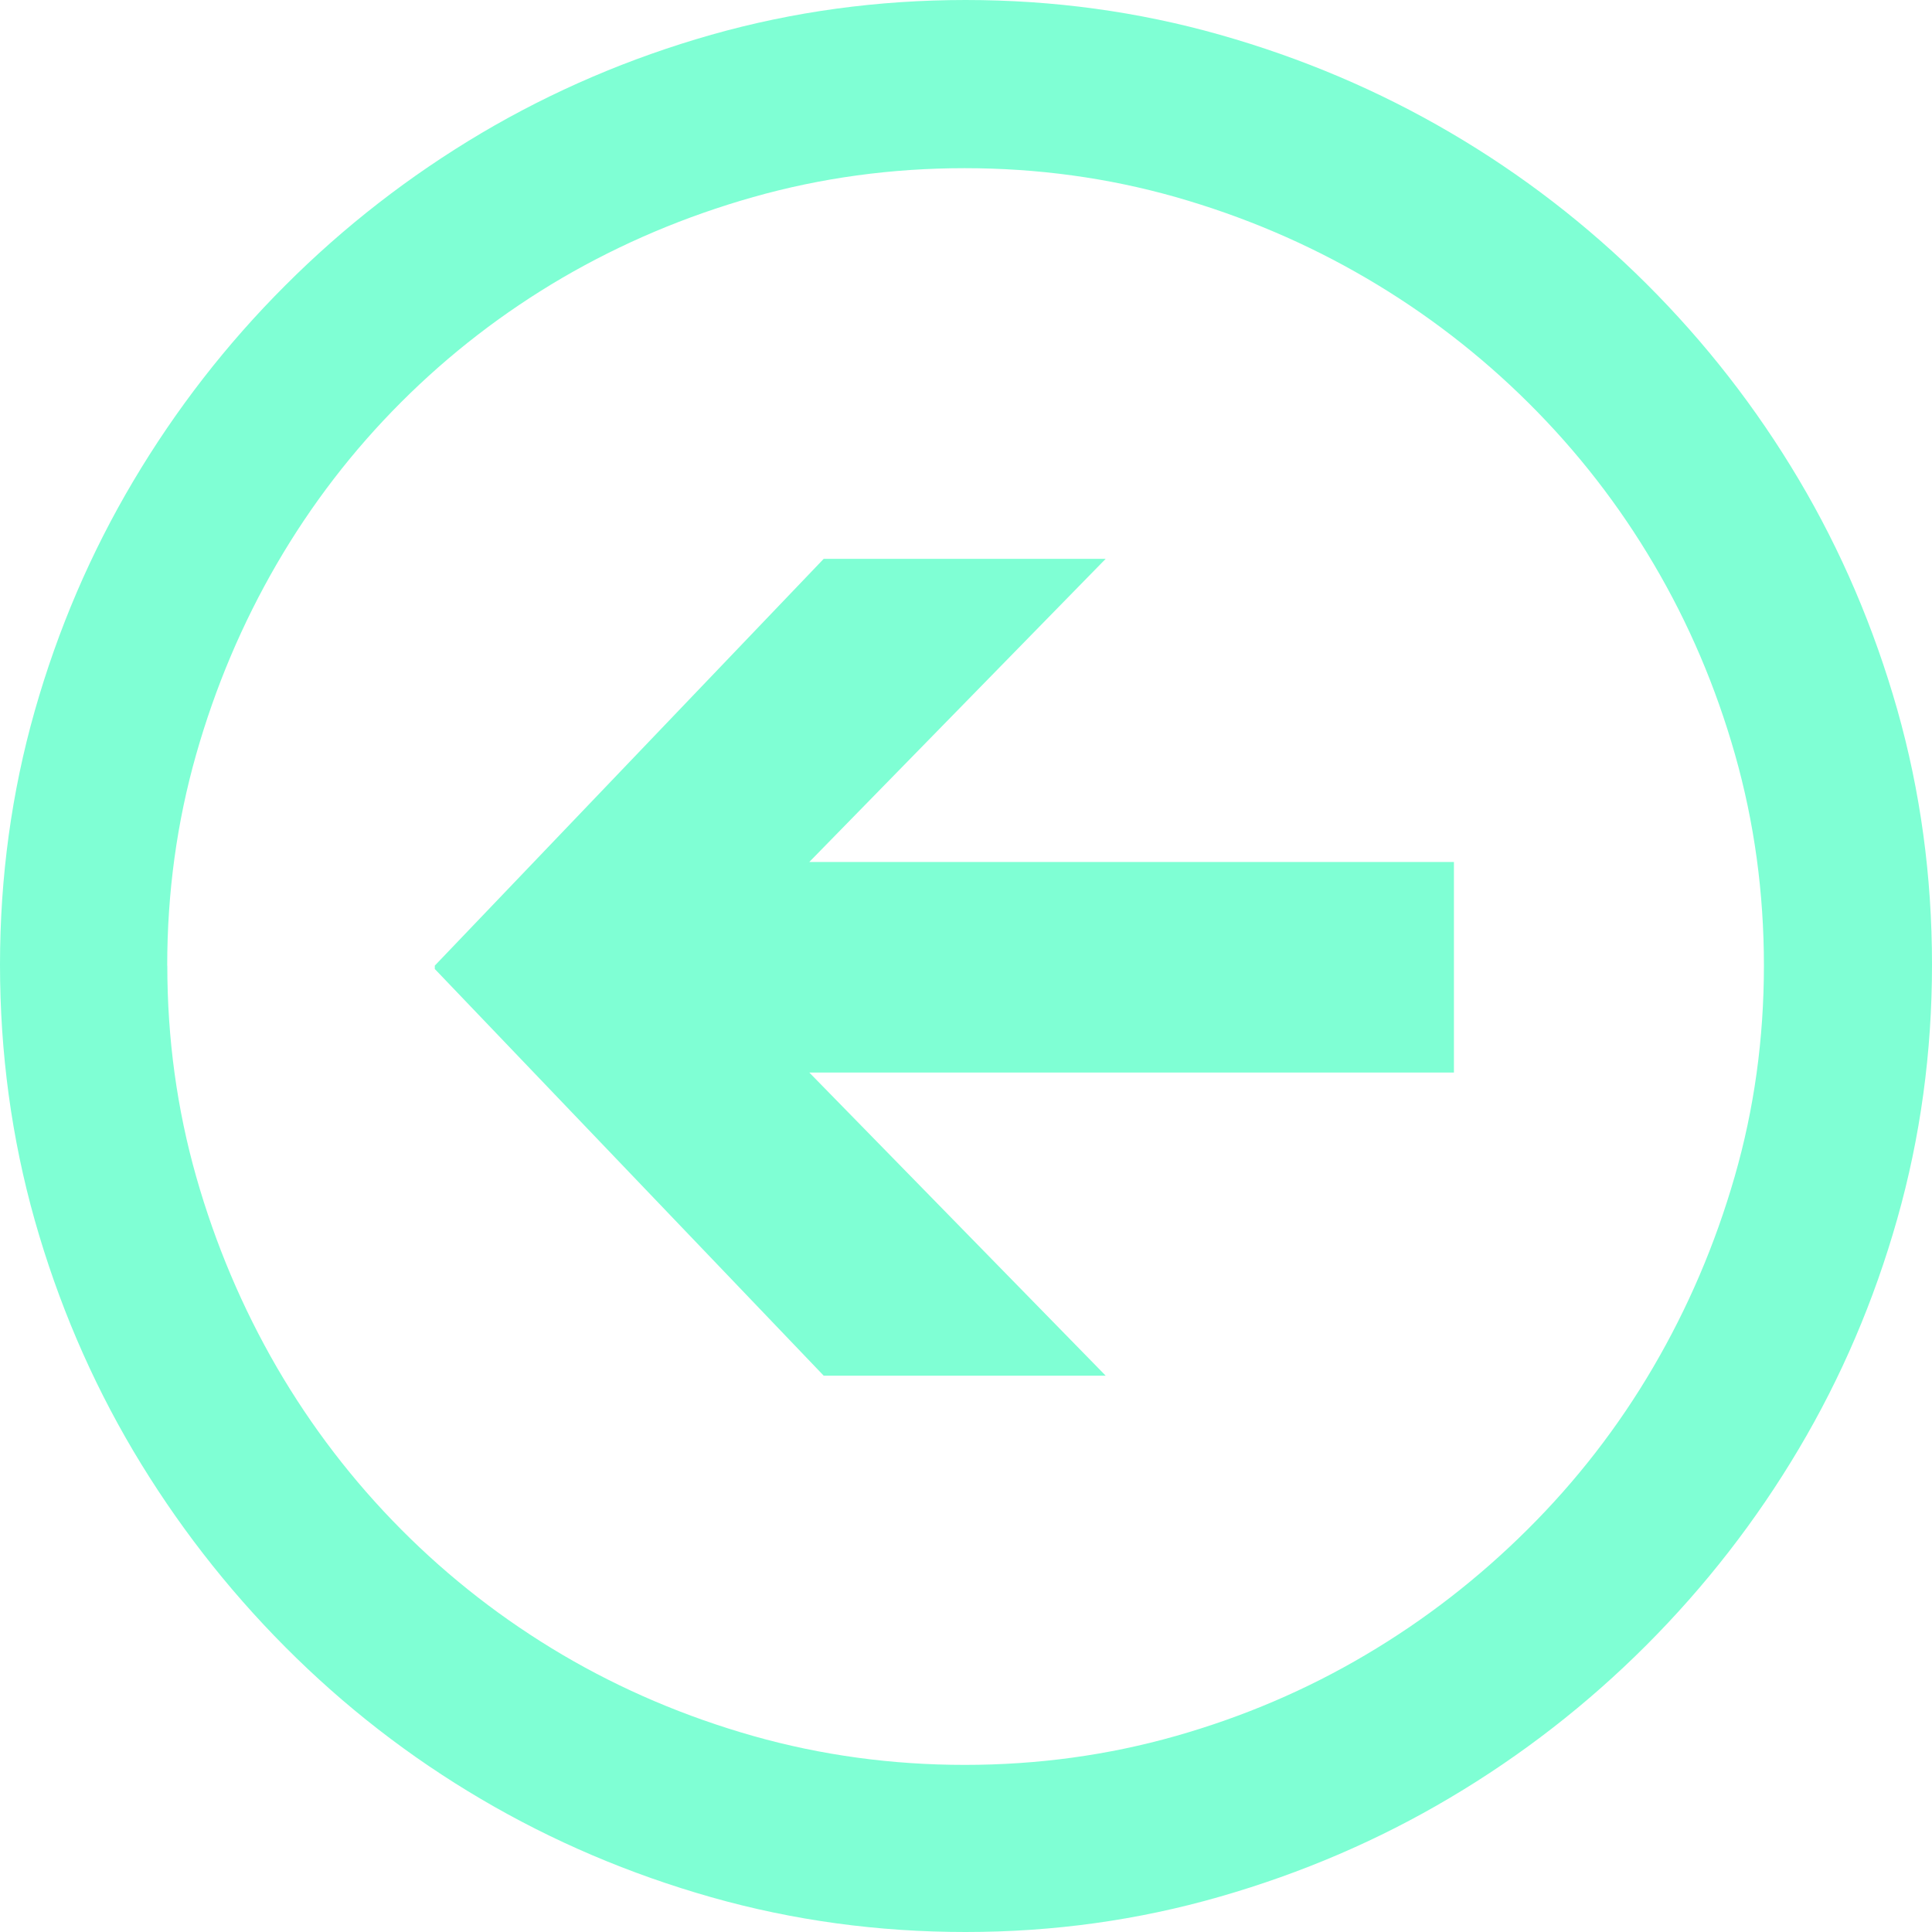
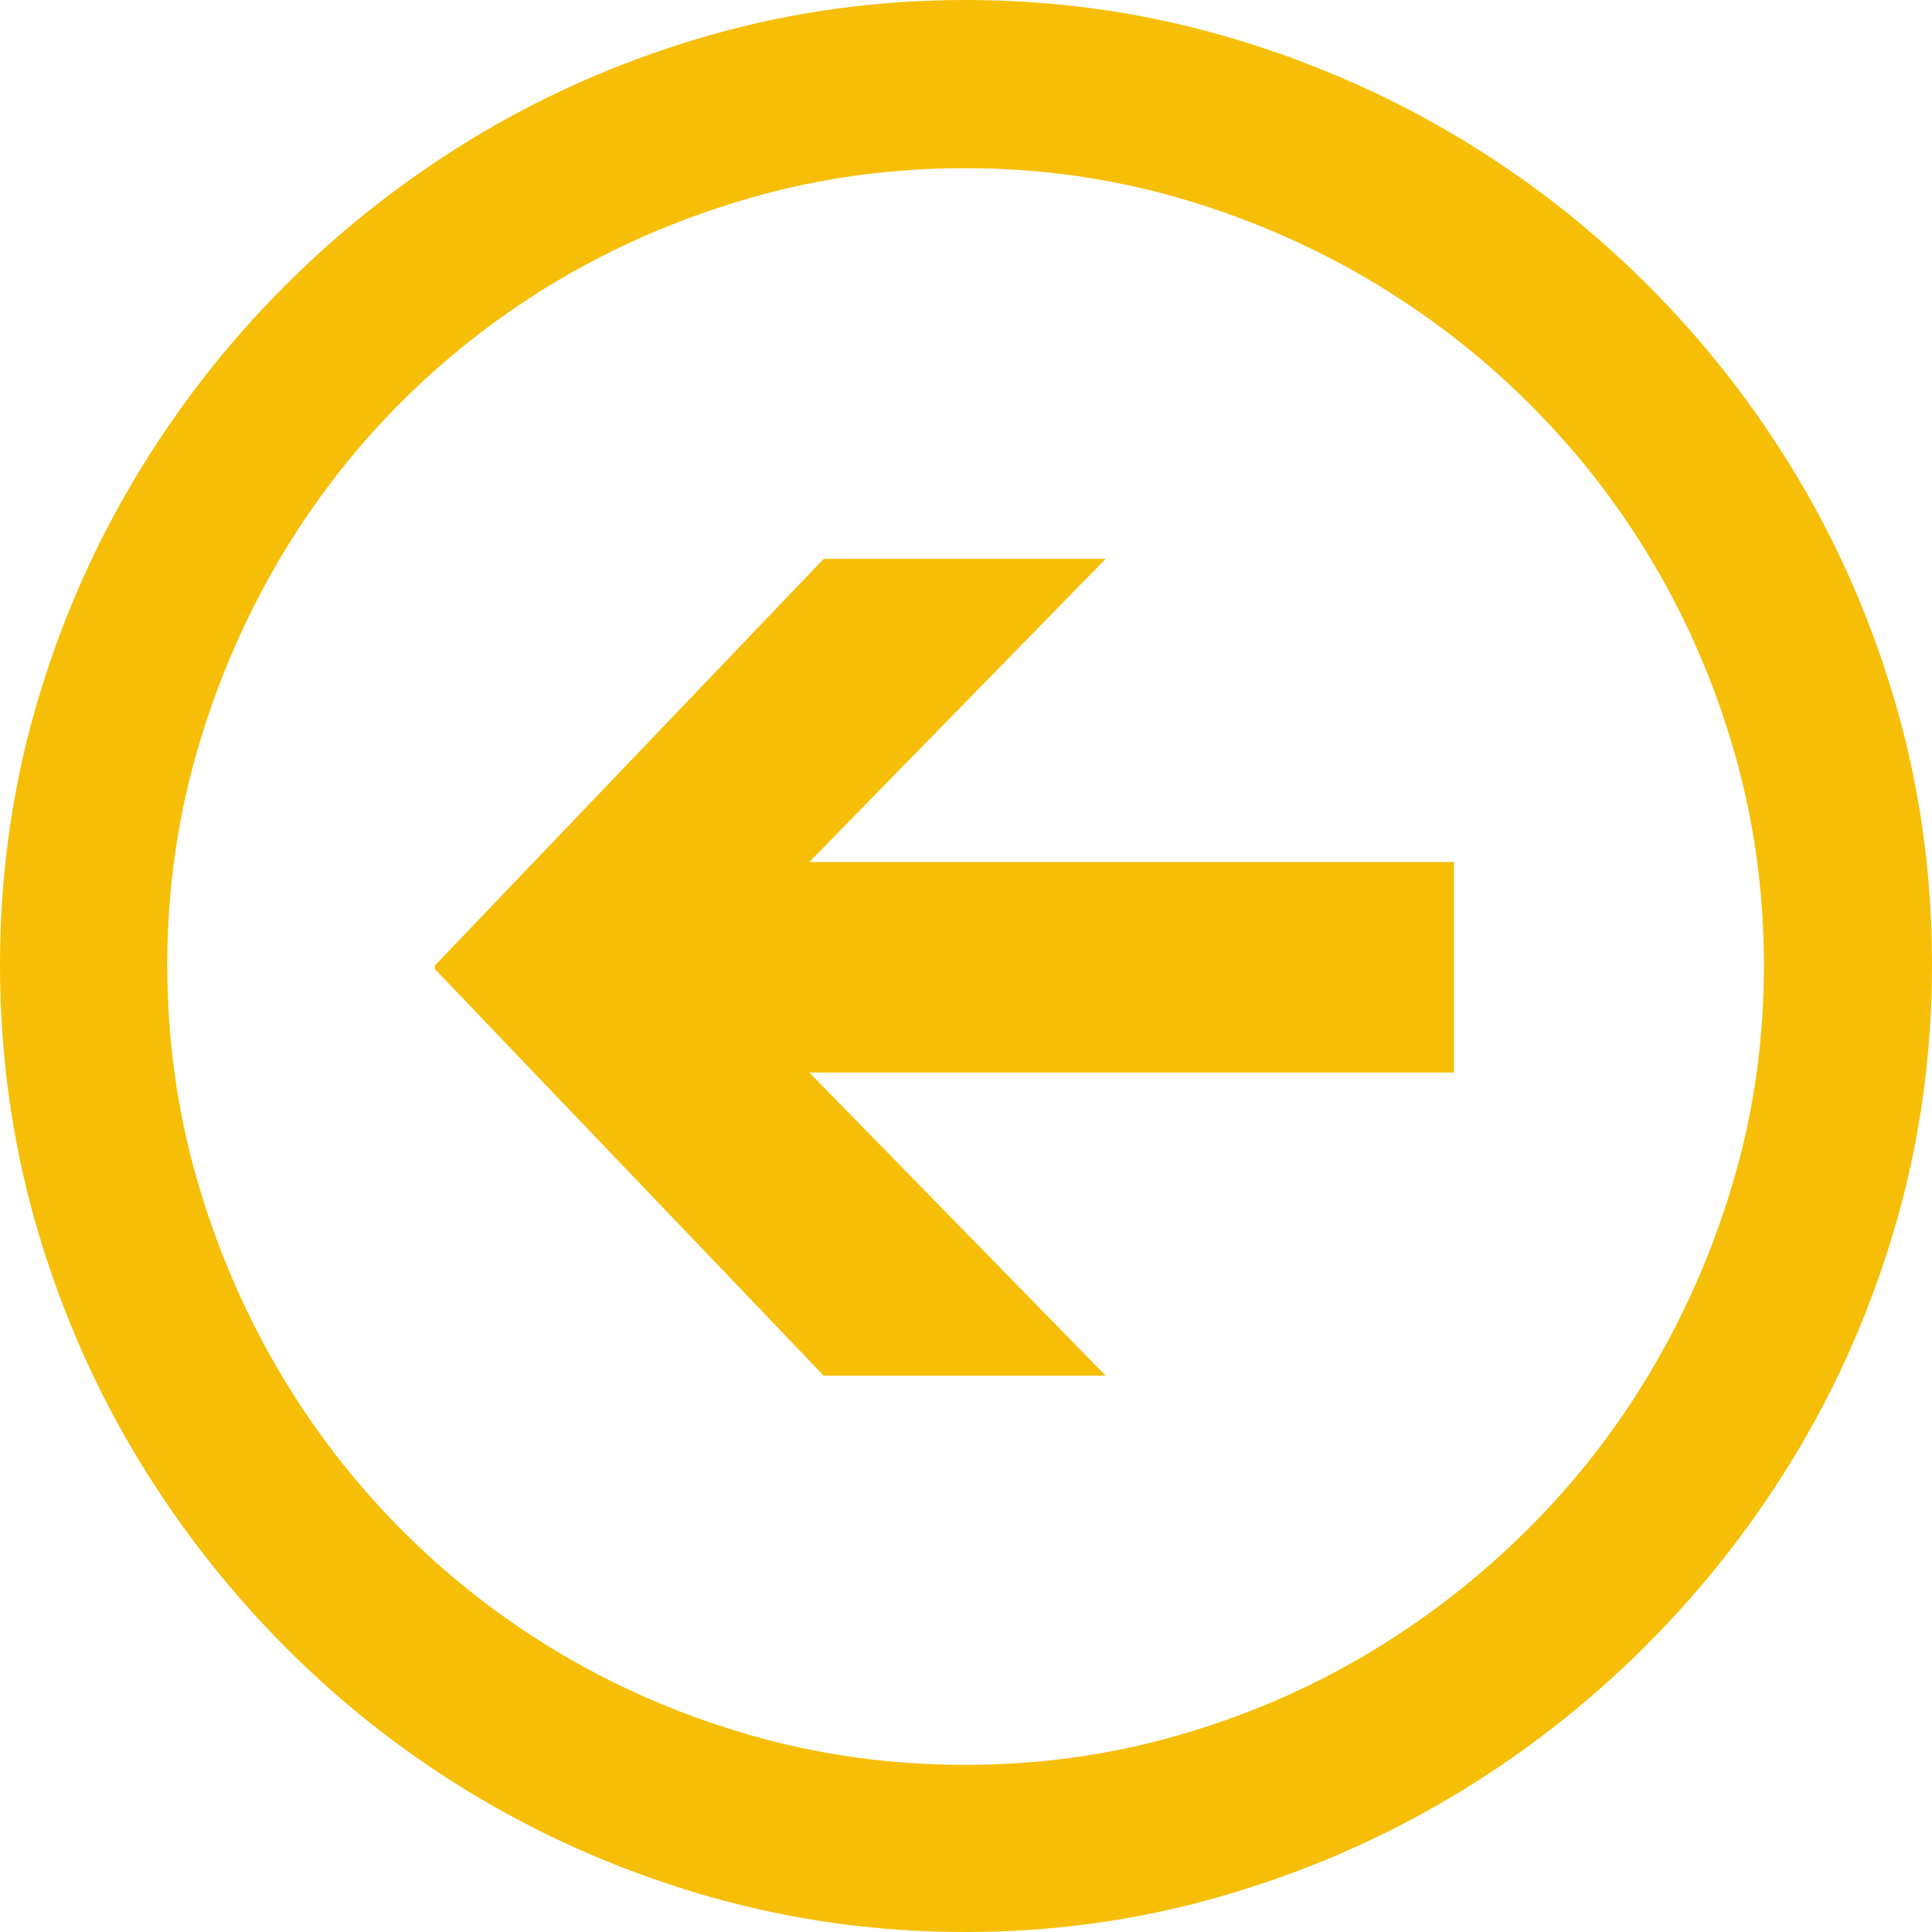
<svg xmlns="http://www.w3.org/2000/svg" width="20" height="20" id="svg3026" version="1.1">
  <defs id="defs3036">
    <linearGradient id="linearGradient4006">
      <stop style="stop-color:#7fffd4;stop-opacity:1;" offset="0" id="stop4008" />
      <stop style="stop-color:#7fffd4;stop-opacity:1;" offset="1" id="stop4010" />
    </linearGradient>
  </defs>
  <g id="g3028" stroke-width="2.23" stroke="#7fffd4">
-     <path id="path4003" style="font-size:11.385px;font-style:normal;font-variant:normal;font-weight:normal;font-stretch:normal;text-align:start;line-height:125%;letter-spacing:0px;word-spacing:0px;writing-mode:lr-tb;text-anchor:start;fill:#7fffd4;fill-opacity:1;stroke:none;font-family:Segoe UI Symbol;-inkscape-font-specification:Segoe UI Symbol" d="m 1.732,9.996 c 2e-5,0.756 0.1,1.484 0.299,2.185 0.199,0.7 0.478,1.358 0.835,1.974 0.358,0.615 0.787,1.175 1.288,1.679 0.501,0.504 1.058,0.936 1.67,1.297 0.612,0.36 1.27,0.64 1.974,0.84 0.703,0.199 1.433,0.299 2.189,0.299 0.756,-1.5e-5 1.484,-0.1 2.185,-0.299 0.7,-0.199 1.355,-0.479 1.965,-0.84 0.61,-0.36 1.168,-0.793 1.675,-1.297 0.507,-0.504 0.941,-1.064 1.301,-1.679 0.36,-0.615 0.642,-1.273 0.844,-1.974 0.202,-0.7 0.303,-1.429 0.303,-2.185 4e-6,-0.756 -0.1,-1.484 -0.299,-2.185 -0.199,-0.7 -0.479,-1.357 -0.84,-1.969 -0.36,-0.612 -0.793,-1.169 -1.297,-1.67 -0.504,-0.501 -1.064,-0.932 -1.679,-1.292 -0.615,-0.36 -1.273,-0.64 -1.974,-0.84 -0.7,-0.199 -1.429,-0.299 -2.185,-0.299 -0.756,10e-7 -1.486,0.1 -2.189,0.299 -0.703,0.199 -1.361,0.478 -1.974,0.835 -0.612,0.358 -1.169,0.787 -1.67,1.288 -0.501,0.501 -0.93,1.059 -1.288,1.675 -0.357,0.615 -0.636,1.273 -0.835,1.974 -0.199,0.7 -0.299,1.429 -0.299,2.185 z m 2.769,0.035 0,-0.035 4.026,-4.211 2.919,0 -3.068,3.138 6.673,0 0,2.18 -6.673,0 3.068,3.138 -2.919,0 z M 0,9.987 c 2.0999981e-5,-0.908 0.12,-1.785 0.36,-2.629 0.24,-0.844 0.58,-1.637 1.02,-2.378 0.44,-0.741 0.964,-1.417 1.574,-2.026 C 3.563,2.344 4.239,1.82 4.98,1.38 5.722,0.941 6.516,0.601 7.363,0.36 8.21,0.12 9.087,2.5255985e-6 9.996,-4.7440151e-7 10.904,2.5255985e-6 11.782,0.12 12.629,0.36 c 0.847,0.24 1.641,0.577 2.382,1.011 0.741,0.434 1.418,0.955 2.031,1.565 0.612,0.61 1.138,1.285 1.578,2.026 0.44,0.741 0.779,1.536 1.02,2.382 0.24,0.847 0.36,1.727 0.36,2.642 2e-6,0.908 -0.12,1.786 -0.36,2.633 -0.24,0.847 -0.58,1.641 -1.02,2.382 -0.44,0.741 -0.966,1.418 -1.578,2.031 -0.612,0.612 -1.289,1.138 -2.031,1.578 -0.741,0.44 -1.536,0.781 -2.382,1.024 C 11.782,19.878 10.904,20 9.996,20 9.087,20 8.21,19.88 7.363,19.64 6.516,19.399 5.722,19.061 4.98,18.624 4.239,18.188 3.563,17.663 2.954,17.051 2.344,16.438 1.82,15.761 1.38,15.02 0.941,14.278 0.601,13.483 0.36,12.633 0.12,11.783 2.0999981e-5,10.901 0,9.987 z" />
+     <path id="path4003" style="font-size:11.385px;font-style:normal;font-variant:normal;font-weight:normal;font-stretch:normal;text-align:start;line-height:125%;letter-spacing:0px;word-spacing:0px;writing-mode:lr-tb;text-anchor:start;fill:#f6be07;fill-opacity:1;stroke:none;font-family:Segoe UI Symbol;-inkscape-font-specification:Segoe UI Symbol" d="m 1.732,9.996 c 2e-5,0.756 0.1,1.484 0.299,2.185 0.199,0.7 0.478,1.358 0.835,1.974 0.358,0.615 0.787,1.175 1.288,1.679 0.501,0.504 1.058,0.936 1.67,1.297 0.612,0.36 1.27,0.64 1.974,0.84 0.703,0.199 1.433,0.299 2.189,0.299 0.756,-1.5e-5 1.484,-0.1 2.185,-0.299 0.7,-0.199 1.355,-0.479 1.965,-0.84 0.61,-0.36 1.168,-0.793 1.675,-1.297 0.507,-0.504 0.941,-1.064 1.301,-1.679 0.36,-0.615 0.642,-1.273 0.844,-1.974 0.202,-0.7 0.303,-1.429 0.303,-2.185 4e-6,-0.756 -0.1,-1.484 -0.299,-2.185 -0.199,-0.7 -0.479,-1.357 -0.84,-1.969 -0.36,-0.612 -0.793,-1.169 -1.297,-1.67 -0.504,-0.501 -1.064,-0.932 -1.679,-1.292 -0.615,-0.36 -1.273,-0.64 -1.974,-0.84 -0.7,-0.199 -1.429,-0.299 -2.185,-0.299 -0.756,10e-7 -1.486,0.1 -2.189,0.299 -0.703,0.199 -1.361,0.478 -1.974,0.835 -0.612,0.358 -1.169,0.787 -1.67,1.288 -0.501,0.501 -0.93,1.059 -1.288,1.675 -0.357,0.615 -0.636,1.273 -0.835,1.974 -0.199,0.7 -0.299,1.429 -0.299,2.185 z m 2.769,0.035 0,-0.035 4.026,-4.211 2.919,0 -3.068,3.138 6.673,0 0,2.18 -6.673,0 3.068,3.138 -2.919,0 z M 0,9.987 c 2.0999981e-5,-0.908 0.12,-1.785 0.36,-2.629 0.24,-0.844 0.58,-1.637 1.02,-2.378 0.44,-0.741 0.964,-1.417 1.574,-2.026 C 3.563,2.344 4.239,1.82 4.98,1.38 5.722,0.941 6.516,0.601 7.363,0.36 8.21,0.12 9.087,2.5255985e-6 9.996,-4.7440151e-7 10.904,2.5255985e-6 11.782,0.12 12.629,0.36 c 0.847,0.24 1.641,0.577 2.382,1.011 0.741,0.434 1.418,0.955 2.031,1.565 0.612,0.61 1.138,1.285 1.578,2.026 0.44,0.741 0.779,1.536 1.02,2.382 0.24,0.847 0.36,1.727 0.36,2.642 2e-6,0.908 -0.12,1.786 -0.36,2.633 -0.24,0.847 -0.58,1.641 -1.02,2.382 -0.44,0.741 -0.966,1.418 -1.578,2.031 -0.612,0.612 -1.289,1.138 -2.031,1.578 -0.741,0.44 -1.536,0.781 -2.382,1.024 C 11.782,19.878 10.904,20 9.996,20 9.087,20 8.21,19.88 7.363,19.64 6.516,19.399 5.722,19.061 4.98,18.624 4.239,18.188 3.563,17.663 2.954,17.051 2.344,16.438 1.82,15.761 1.38,15.02 0.941,14.278 0.601,13.483 0.36,12.633 0.12,11.783 2.0999981e-5,10.901 0,9.987 z" />
  </g>
</svg>
